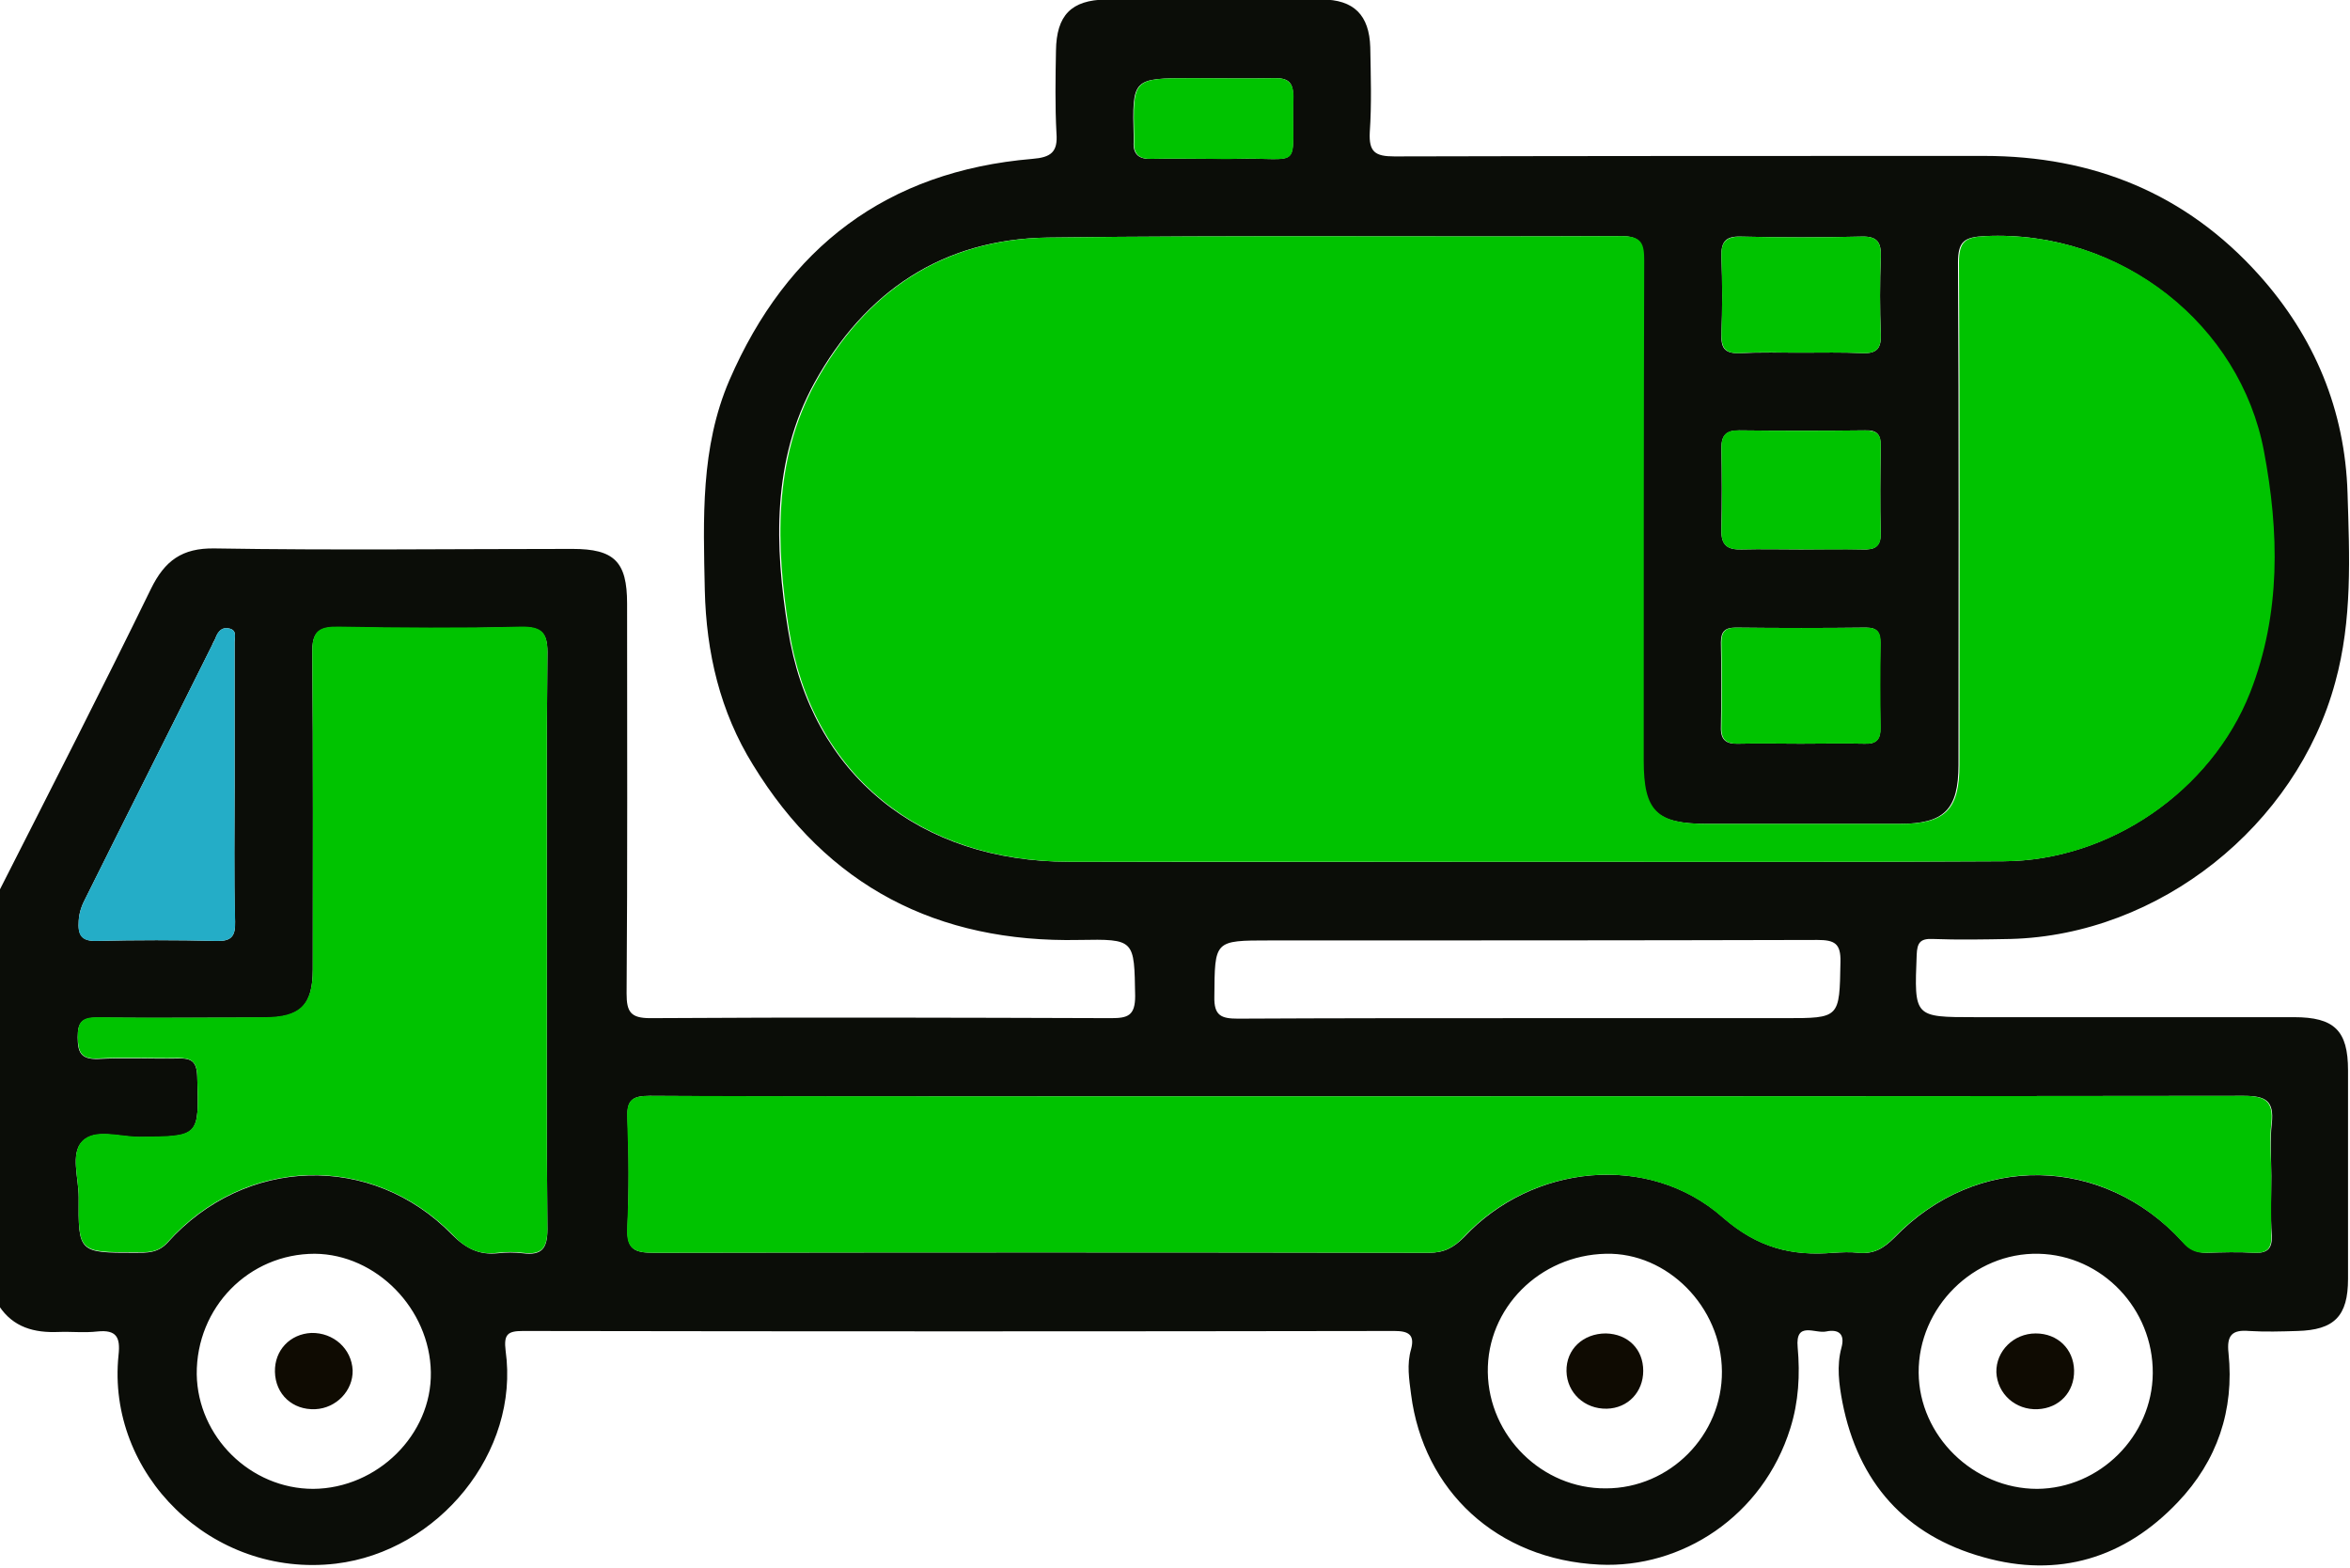
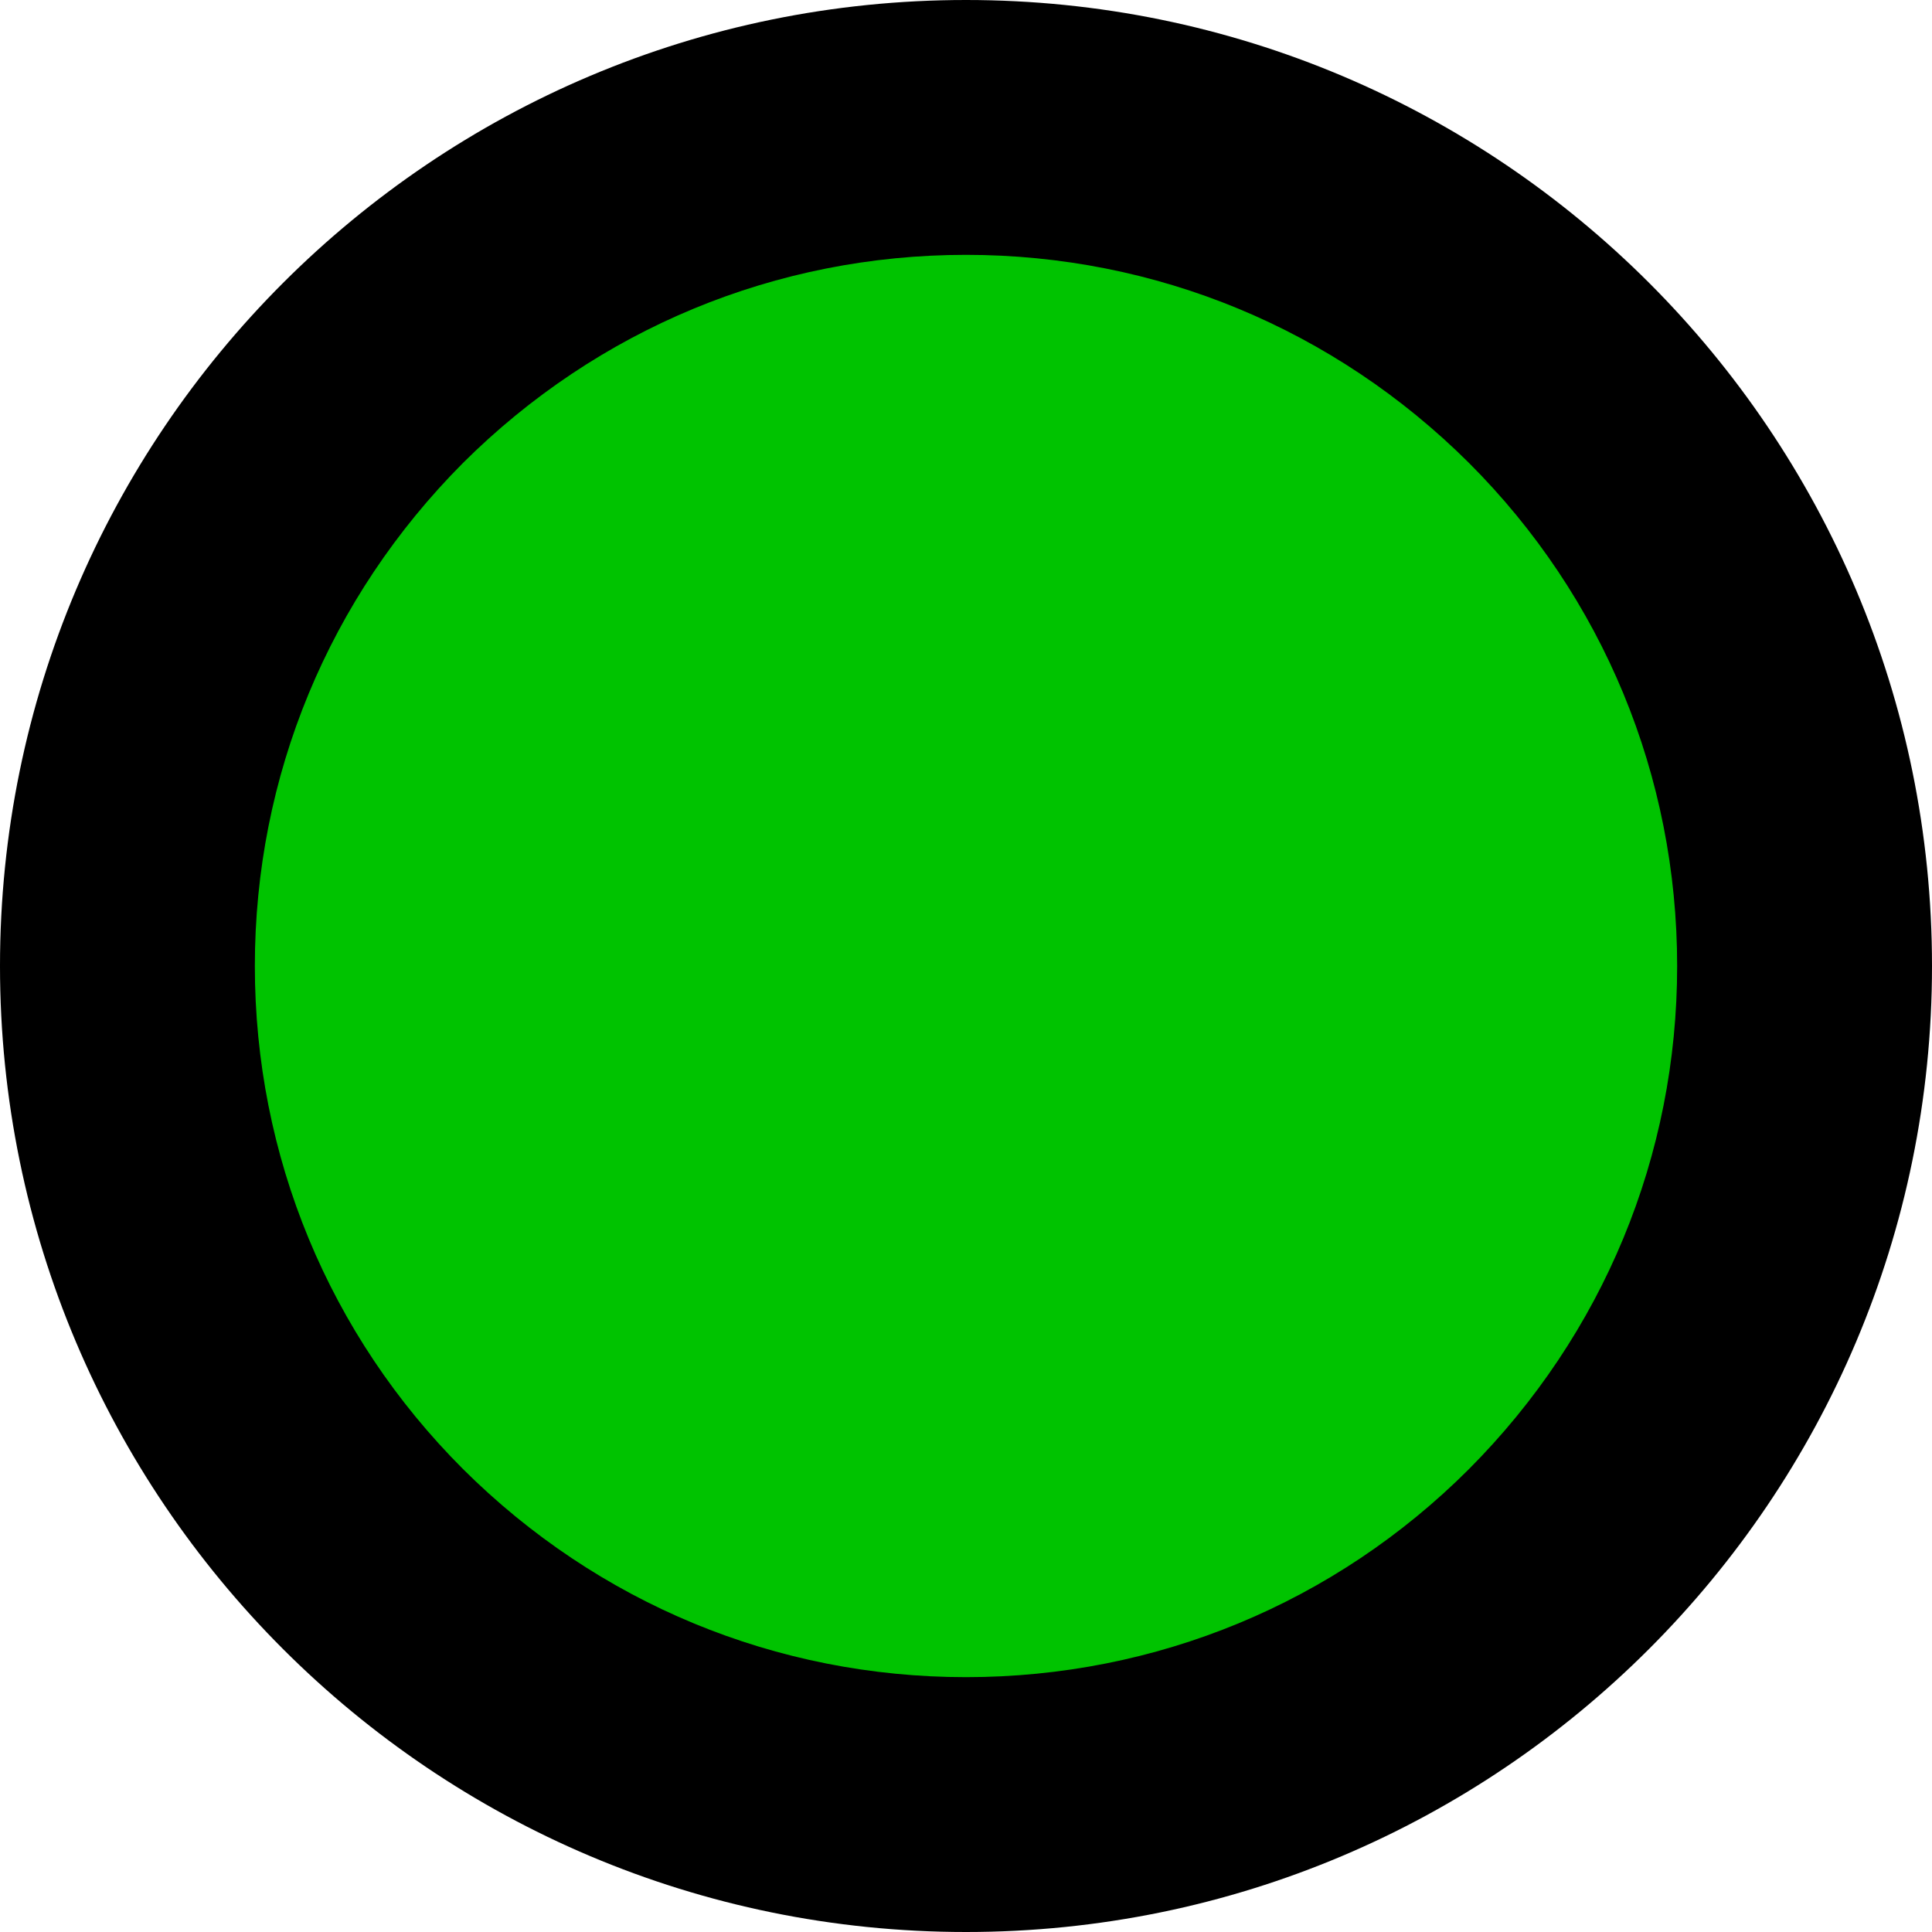
- <svg xmlns="http://www.w3.org/2000/svg" version="1.1" id="Layer_1" x="0px" y="0px" viewBox="0 0 477.8 318.6" style="enable-background:new 0 0 477.8 318.6;" xml:space="preserve">
+ <svg xmlns="http://www.w3.org/2000/svg" version="1.1" id="Layer_1" x="0px" y="0px" viewBox="0 0 318.4 318.4" style="enable-background:new 0 0 318.4 318.4;" xml:space="preserve">
  <style type="text/css">
- 	.st0{fill:#0B0D08;}
- 	.st1{fill:#00C300;}
- 	.st2{fill:#24ADC7;}
- 	.st3{fill:#0F0B02;}
+ 	.st0{fill:#00C300;}
</style>
  <g>
-     <path class="st0" d="M0,180.8c10.3-20.3,20.7-40.6,30.7-61.1c2.8-5.7,6.3-8.3,12.9-8.2c24.2,0.4,48.5,0.1,72.8,0.1   c8.5,0,11.1,2.6,11.1,11.1c0,26.4,0.1,52.9-0.1,79.3c0,3.7,0.8,5,4.8,5c31.2-0.2,62.5-0.1,93.7,0c3.4,0,4.9-0.5,4.9-4.5   c-0.2-11.5,0-11.6-11.4-11.4c-28.8,0.6-51.2-10.9-66.3-35.6c-6.7-10.8-9.5-22.8-9.8-35.5c-0.3-14.5-0.9-29,5-42.7   c11.7-27,32-42.5,61.6-45c3.8-0.3,5.2-1.4,4.9-5.2c-0.3-5.6-0.2-11.2-0.1-16.8c0.1-7.2,3.1-10.3,10.2-10.4   c14.6-0.1,29.2-0.1,43.8,0c6.6,0,9.7,3.2,9.9,9.7c0.1,5.7,0.3,11.5-0.1,17.3c-0.2,4,1.1,4.9,5,4.9c40-0.1,79.9-0.1,119.9-0.1   c22.1,0,41,7.6,55.9,24.2c11.3,12.6,17.5,27.5,18,44.4c0.4,12.8,1,25.7-2.5,38.4c-7.9,29.2-35.8,51.4-66,52.2   c-5.3,0.1-10.6,0.2-15.9,0c-2.5-0.1-3.1,0.8-3.2,3.2c-0.5,12.7-0.6,12.7,11.9,12.7c21.6,0,43.2,0,64.8,0c8.2,0,11,2.7,11,10.8   c0,14.1,0,28.3,0,42.4c0,7.6-2.8,10.4-10.3,10.6c-3.3,0.1-6.5,0.2-9.8,0c-3.5-0.3-4.6,0.9-4.2,4.5c1.2,11.6-2.3,21.9-10.3,30.3   c-10.8,11.4-24.3,15.5-39.5,11.2c-15.9-4.4-25.5-15.2-28.7-31.5c-0.7-3.7-1.2-7.4-0.2-11.1c0.8-2.9-0.7-3.8-3.1-3.3   c-2.2,0.5-6.3-2.2-5.8,3.2c0.5,5.6,0.2,11.1-1.5,16.5c-5.6,17.9-22.1,28.5-38.8,27.7c-20.9-1-35.8-15.1-38.3-34.6   c-0.4-3.1-0.9-6.1,0-9.2c0.8-3-0.6-3.7-3.4-3.7c-59.1,0.1-118.1,0.1-177.2,0c-3.1,0-3.9,0.7-3.5,4c2.9,20.7-13.7,40.8-34.5,43.3   c-25.3,3-46.7-18.3-44.2-42.4c0.4-3.6-0.4-5.2-4.3-4.8c-2.6,0.3-5.3,0-7.9,0.1c-4.9,0.2-9.2-0.9-12.1-5.3C0,237.4,0,209.1,0,180.8z    M310.3,175.2C310.3,175.2,310.3,175.2,310.3,175.2c32.3,0,64.7,0.1,97-0.1c21.6-0.1,42.2-14.3,50-34.3c6.3-16,5.9-32.7,2.8-49.1   c-4.8-25.5-28.8-45-56.5-43.7c-4.2,0.2-5.5,1-5.5,5.4c0.2,34,0.1,68.1,0.1,102.1c0,9.1-2.9,12-12,12c-13.1,0-26.1,0-39.2,0   c-10.4,0-13-2.6-13-12.9c0-33.9,0-67.8,0.1-101.6c0-3.3-0.4-5-4.5-5c-38.9,0.2-77.7-0.2-116.6,0.3c-21.3,0.3-37.1,10.9-47.4,29.5   c-8.7,15.8-8.1,33.3-5.4,50.1c4.7,29.8,27,47.3,57.1,47.3C248.4,175.3,279.3,175.2,310.3,175.2z M461.8,239.1   c0-3.6-0.3-7.2,0.1-10.7c0.5-4.6-1.2-5.6-5.7-5.6c-79.7,0.1-159.5,0.1-239.2,0.1c-28.3,0-56.6,0.1-84.9-0.1c-3.4,0-4.7,0.8-4.5,4.4   c0.3,7.5,0.3,14.9,0,22.4c-0.2,4.3,1.3,5.1,5.3,5.1c52.5-0.1,105.1-0.1,157.6,0c3.1,0,5-1,7.2-3.2c13.8-14.8,37.5-17.3,52.6-4   c7.1,6.2,14,7.9,22.5,7.2c1.7-0.1,3.4-0.2,5.1,0c3.1,0.3,5.1-0.9,7.3-3.1c16.7-17.3,42.4-16.8,58.6,0.9c1.4,1.5,2.8,2.2,4.8,2.2   c3.3-0.1,6.5-0.2,9.8,0c2.6,0.1,3.6-0.8,3.5-3.5C461.6,247.2,461.8,243.2,461.8,239.1z M111.2,191.1c0-19.3-0.1-38.5,0.1-57.8   c0.1-4.3-0.8-5.9-5.5-5.8c-12.3,0.3-24.5,0.3-36.8,0c-4.1-0.1-5.6,0.9-5.5,5.3c0.2,21.4,0.1,42.9,0.1,64.3c0,7.3-2.5,9.8-9.8,9.8   c-11.3,0-22.7,0.1-34,0c-3.1,0-4,0.9-4,4c0,3,0.6,4.5,4.1,4.4c5.4-0.3,10.9,0,16.3-0.1c2.7-0.1,3.8,0.6,3.9,3.6   c0.4,12.4,0.5,12.3-11.8,12.4c-4,0-9-1.8-11.6,0.9c-2.4,2.5-0.7,7.4-0.7,11.3c-0.1,11.3,0,11.3,11.4,11.3c2.5,0,4.7,0.1,6.7-2.1   c15.7-17.5,41.5-18.3,57.8-1.6c2.8,2.8,5.5,4.2,9.3,3.8c1.7-0.2,3.4-0.2,5.1,0c3.9,0.5,5-1,5-4.9   C111.1,230.2,111.2,210.7,111.2,191.1z M310.3,207c17.5,0,35.1,0,52.6,0c11.2,0,11.1,0,11.3-11.4c0.1-3.8-1.2-4.5-4.7-4.5   c-37.1,0.1-74.2,0.1-111.3,0.1c-11.4,0-11.2,0-11.3,11.4c-0.1,3.9,1.4,4.5,4.8,4.5C271.2,207,290.8,207,310.3,207z M350.1,278.8   c-0.1-13.1-11.1-24.2-23.6-23.9c-13.5,0.3-24.2,11.1-24,24.1c0.2,13,11.1,23.7,24,23.6C339.5,302.6,350.2,291.8,350.1,278.8z    M63.7,302.7c13-0.1,24.1-11,23.9-23.7c-0.2-12.9-11.1-24-23.6-24.1c-13.4,0-24.1,10.9-24,24.5C40.2,292.1,50.9,302.7,63.7,302.7z    M437.7,279.2c0.1-13.1-10.3-24-23.2-24.3c-13.2-0.3-24.5,10.9-24.4,24.2c0.1,12.8,11.1,23.6,24.1,23.6   C426.9,302.6,437.6,292,437.7,279.2z M47.7,159.4c0-9.6,0-19.3,0-28.9c0-1,0.5-2.3-1-2.7c-1.5-0.4-2.3,0.5-2.8,1.7   c-0.2,0.6-0.6,1.1-0.8,1.7c-8.5,17.1-17.1,34.1-25.6,51.2c-0.8,1.5-1.4,3-1.5,4.8c-0.2,2.8,0.5,4.2,3.7,4.1   c8.1-0.2,16.2-0.2,24.2,0c3,0.1,4-0.8,3.9-3.9C47.5,178,47.7,168.7,47.7,159.4z M366.2,111.7c4.2,0,8.4-0.1,12.5,0   c2.4,0.1,3.7-0.5,3.7-3.3c-0.2-5.9-0.1-11.8,0-17.7c0-2.4-0.8-3.3-3.2-3.2c-8.5,0.1-17,0.1-25.6,0c-2.6,0-3.6,1-3.6,3.5   c0.1,5.6,0.1,11.2,0,16.7c-0.1,3.1,1.2,4.1,4.1,4C358.1,111.6,362.2,111.7,366.2,111.7z M366.2,71.7c4.2,0,8.4-0.1,12.5,0.1   c2.9,0.1,3.8-1,3.7-3.8c-0.2-5.3-0.2-10.5,0-15.8c0.1-2.9-0.7-4.2-3.9-4.1c-8.2,0.2-16.4,0.2-24.6,0c-3.1-0.1-4,1.1-3.9,4.1   c0.2,5.3,0.2,10.5,0,15.8c-0.1,2.8,0.7,3.9,3.7,3.8C357.8,71.6,362,71.7,366.2,71.7z M366.1,151.2c4.3,0,8.7-0.1,13,0   c2.4,0.1,3.3-0.9,3.2-3.3c-0.1-5.7-0.1-11.5,0-17.2c0-2.1-0.6-3.1-2.9-3.1c-8.8,0.1-17.7,0.1-26.5,0c-2.2,0-3,0.8-3,3   c0.1,5.7,0.1,11.5,0,17.2c-0.1,2.7,1.1,3.5,3.6,3.4C357.8,151.1,361.9,151.2,366.1,151.2z M246.3,32.3c1.5,0,3.1,0,4.6,0   c14.4-0.4,11.7,2.9,12-12.7c0.1-2.9-1.1-3.8-3.9-3.7c-5.6,0.1-11.1,0-16.7,0c-12.1,0-12.1,0-11.8,12c0,0.3,0,0.6,0,0.9   c-0.2,2.6,1.1,3.6,3.6,3.5C238.2,32.2,242.3,32.3,246.3,32.3z" />
-     <path class="st1" d="M310.3,175.2c-30.9,0-61.9,0-92.8,0c-30.2,0-52.4-17.5-57.1-47.3c-2.6-16.7-3.3-34.2,5.4-50.1   c10.2-18.6,26-29.2,47.4-29.5c38.8-0.5,77.7-0.1,116.6-0.3c4.1,0,4.5,1.7,4.5,5c-0.1,33.9-0.1,67.8-0.1,101.6   c0,10.3,2.6,12.9,13,12.9c13.1,0,26.1,0,39.2,0c9.1,0,12-2.9,12-12c0-34,0.1-68.1-0.1-102.1c0-4.4,1.3-5.2,5.5-5.4   c27.8-1.2,51.7,18.2,56.5,43.7c3.1,16.4,3.5,33-2.8,49.1c-7.9,20-28.5,34.2-50,34.3C374.9,175.3,342.6,175.2,310.3,175.2   C310.3,175.2,310.3,175.2,310.3,175.2z" />
-     <path class="st1" d="M461.8,239.1c0,4-0.1,8.1,0,12.1c0.1,2.7-0.9,3.6-3.5,3.5c-3.3-0.2-6.5-0.1-9.8,0c-2,0.1-3.5-0.6-4.8-2.2   c-16.1-17.8-41.8-18.2-58.6-0.9c-2.1,2.2-4.2,3.4-7.3,3.1c-1.7-0.2-3.4-0.1-5.1,0c-8.5,0.7-15.4-1-22.5-7.2   c-15.1-13.3-38.8-10.8-52.6,4c-2.1,2.2-4.1,3.2-7.2,3.2c-52.5-0.1-105.1-0.1-157.6,0c-4,0-5.5-0.9-5.3-5.1c0.4-7.4,0.3-14.9,0-22.4   c-0.1-3.6,1.1-4.4,4.5-4.4c28.3,0.1,56.6,0.1,84.9,0.1c79.7,0,159.5,0,239.2-0.1c4.4,0,6.2,1,5.7,5.6   C461.4,232,461.8,235.6,461.8,239.1z" />
-     <path class="st1" d="M111.2,191.1c0,19.6-0.1,39.2,0.1,58.7c0,3.9-1.1,5.4-5,4.9c-1.7-0.2-3.4-0.2-5.1,0c-3.9,0.5-6.6-0.9-9.3-3.8   c-16.3-16.6-42.1-15.9-57.8,1.6c-2,2.3-4.3,2.1-6.7,2.1c-11.4,0-11.5,0-11.4-11.3c0-3.8-1.7-8.8,0.7-11.3c2.6-2.7,7.6-0.9,11.6-0.9   c12.3-0.1,12.2,0,11.8-12.4c-0.1-3-1.3-3.6-3.9-3.6c-5.4,0.1-10.9-0.2-16.3,0.1c-3.5,0.2-4-1.4-4.1-4.4c0-3.1,0.9-4,4-4   c11.3,0.2,22.7,0.1,34,0c7.2,0,9.8-2.5,9.8-9.8c0-21.4,0.1-42.9-0.1-64.3c-0.1-4.5,1.4-5.4,5.5-5.3c12.3,0.2,24.6,0.3,36.8,0   c4.7-0.1,5.6,1.4,5.5,5.8C111.1,152.6,111.2,171.8,111.2,191.1z" />
-     <path class="st2" d="M47.7,159.4c0,9.3-0.1,18.6,0.1,28c0.1,3.1-0.9,4-3.9,3.9c-8.1-0.2-16.2-0.2-24.2,0c-3.3,0.1-3.9-1.2-3.7-4.1   c0.1-1.8,0.7-3.3,1.5-4.8c8.5-17.1,17.1-34.1,25.6-51.2c0.3-0.6,0.6-1.1,0.8-1.7c0.5-1.3,1.4-2.1,2.8-1.7c1.5,0.4,1,1.7,1,2.7   C47.7,140.1,47.7,149.7,47.7,159.4z" />
-     <path class="st1" d="M366.2,111.7c-4,0-8.1-0.1-12.1,0c-3,0.1-4.2-0.9-4.1-4c0.2-5.6,0.1-11.2,0-16.7c0-2.6,1-3.6,3.6-3.5   c8.5,0.1,17,0.1,25.6,0c2.4,0,3.3,0.8,3.2,3.2c-0.1,5.9-0.1,11.8,0,17.7c0.1,2.8-1.2,3.4-3.7,3.3   C374.6,111.7,370.4,111.7,366.2,111.7z" />
-     <path class="st1" d="M366.2,71.7c-4.2,0-8.4-0.2-12.5,0.1c-2.9,0.1-3.7-1-3.7-3.8c0.2-5.3,0.2-10.5,0-15.8   c-0.1-2.9,0.8-4.1,3.9-4.1c8.2,0.2,16.4,0.2,24.6,0c3.2-0.1,4,1.2,3.9,4.1c-0.2,5.3-0.2,10.5,0,15.8c0.1,2.8-0.8,3.9-3.7,3.8   C374.5,71.6,370.3,71.7,366.2,71.7z" />
-     <path class="st1" d="M366.1,151.2c-4.2,0-8.4-0.1-12.5,0c-2.5,0.1-3.7-0.7-3.6-3.4c0.1-5.7,0.1-11.5,0-17.2c0-2.2,0.8-3,3-3   c8.8,0.1,17.7,0.1,26.5,0c2.3,0,2.9,1,2.9,3.1c-0.1,5.7-0.1,11.5,0,17.2c0,2.4-0.8,3.4-3.2,3.3   C374.8,151.1,370.5,151.2,366.1,151.2z" />
-     <path class="st1" d="M246.3,32.3c-4,0-8.1-0.1-12.1,0c-2.5,0.1-3.8-0.9-3.6-3.5c0-0.3,0-0.6,0-0.9c-0.3-12-0.3-12,11.8-12   c5.6,0,11.1,0.1,16.7,0c2.7-0.1,3.9,0.9,3.9,3.7c-0.4,15.7,2.4,12.3-12,12.7C249.4,32.4,247.8,32.3,246.3,32.3z" />
-     <path class="st3" d="M334.1,278.7c0,4.3-3.1,7.6-7.4,7.7c-4.5,0.1-8.1-3.2-8.2-7.6c-0.1-4.5,3.4-7.7,8-7.7   C331,271.2,334.1,274.3,334.1,278.7z" />
-     <path class="st3" d="M71.7,278.6c0.1,4.1-3.3,7.7-7.6,7.9c-4.6,0.2-8.1-3-8.2-7.6c-0.1-4.4,3.1-7.7,7.4-7.9   C67.8,270.9,71.5,274.2,71.7,278.6z" />
-     <path class="st3" d="M421.7,278.6c0.1,4.4-3,7.7-7.4,7.9c-4.5,0.2-8.2-3.1-8.4-7.5c-0.1-4.3,3.5-7.9,8-7.9   C418.4,271.1,421.6,274.3,421.7,278.6z" />
+     <circle class="st0" cx="159.2" cy="159.2" r="138.2" />
+     <path d="M159.2,42c31.3,0,60.7,12.2,82.9,34.3c22.1,22.1,34.3,51.6,34.3,82.9s-12.2,60.7-34.3,82.9c-22.1,22.1-51.6,34.3-82.9,34.3   c-31.3,0-60.7-12.2-82.9-34.3C54.2,220,42,190.5,42,159.2s12.2-60.7,34.3-82.9C98.5,54.2,127.9,42,159.2,42 M159.2,0   C71.3,0,0,71.3,0,159.2s71.3,159.2,159.2,159.2s159.2-71.3,159.2-159.2S247.2,0,159.2,0L159.2,0z" />
  </g>
</svg>
